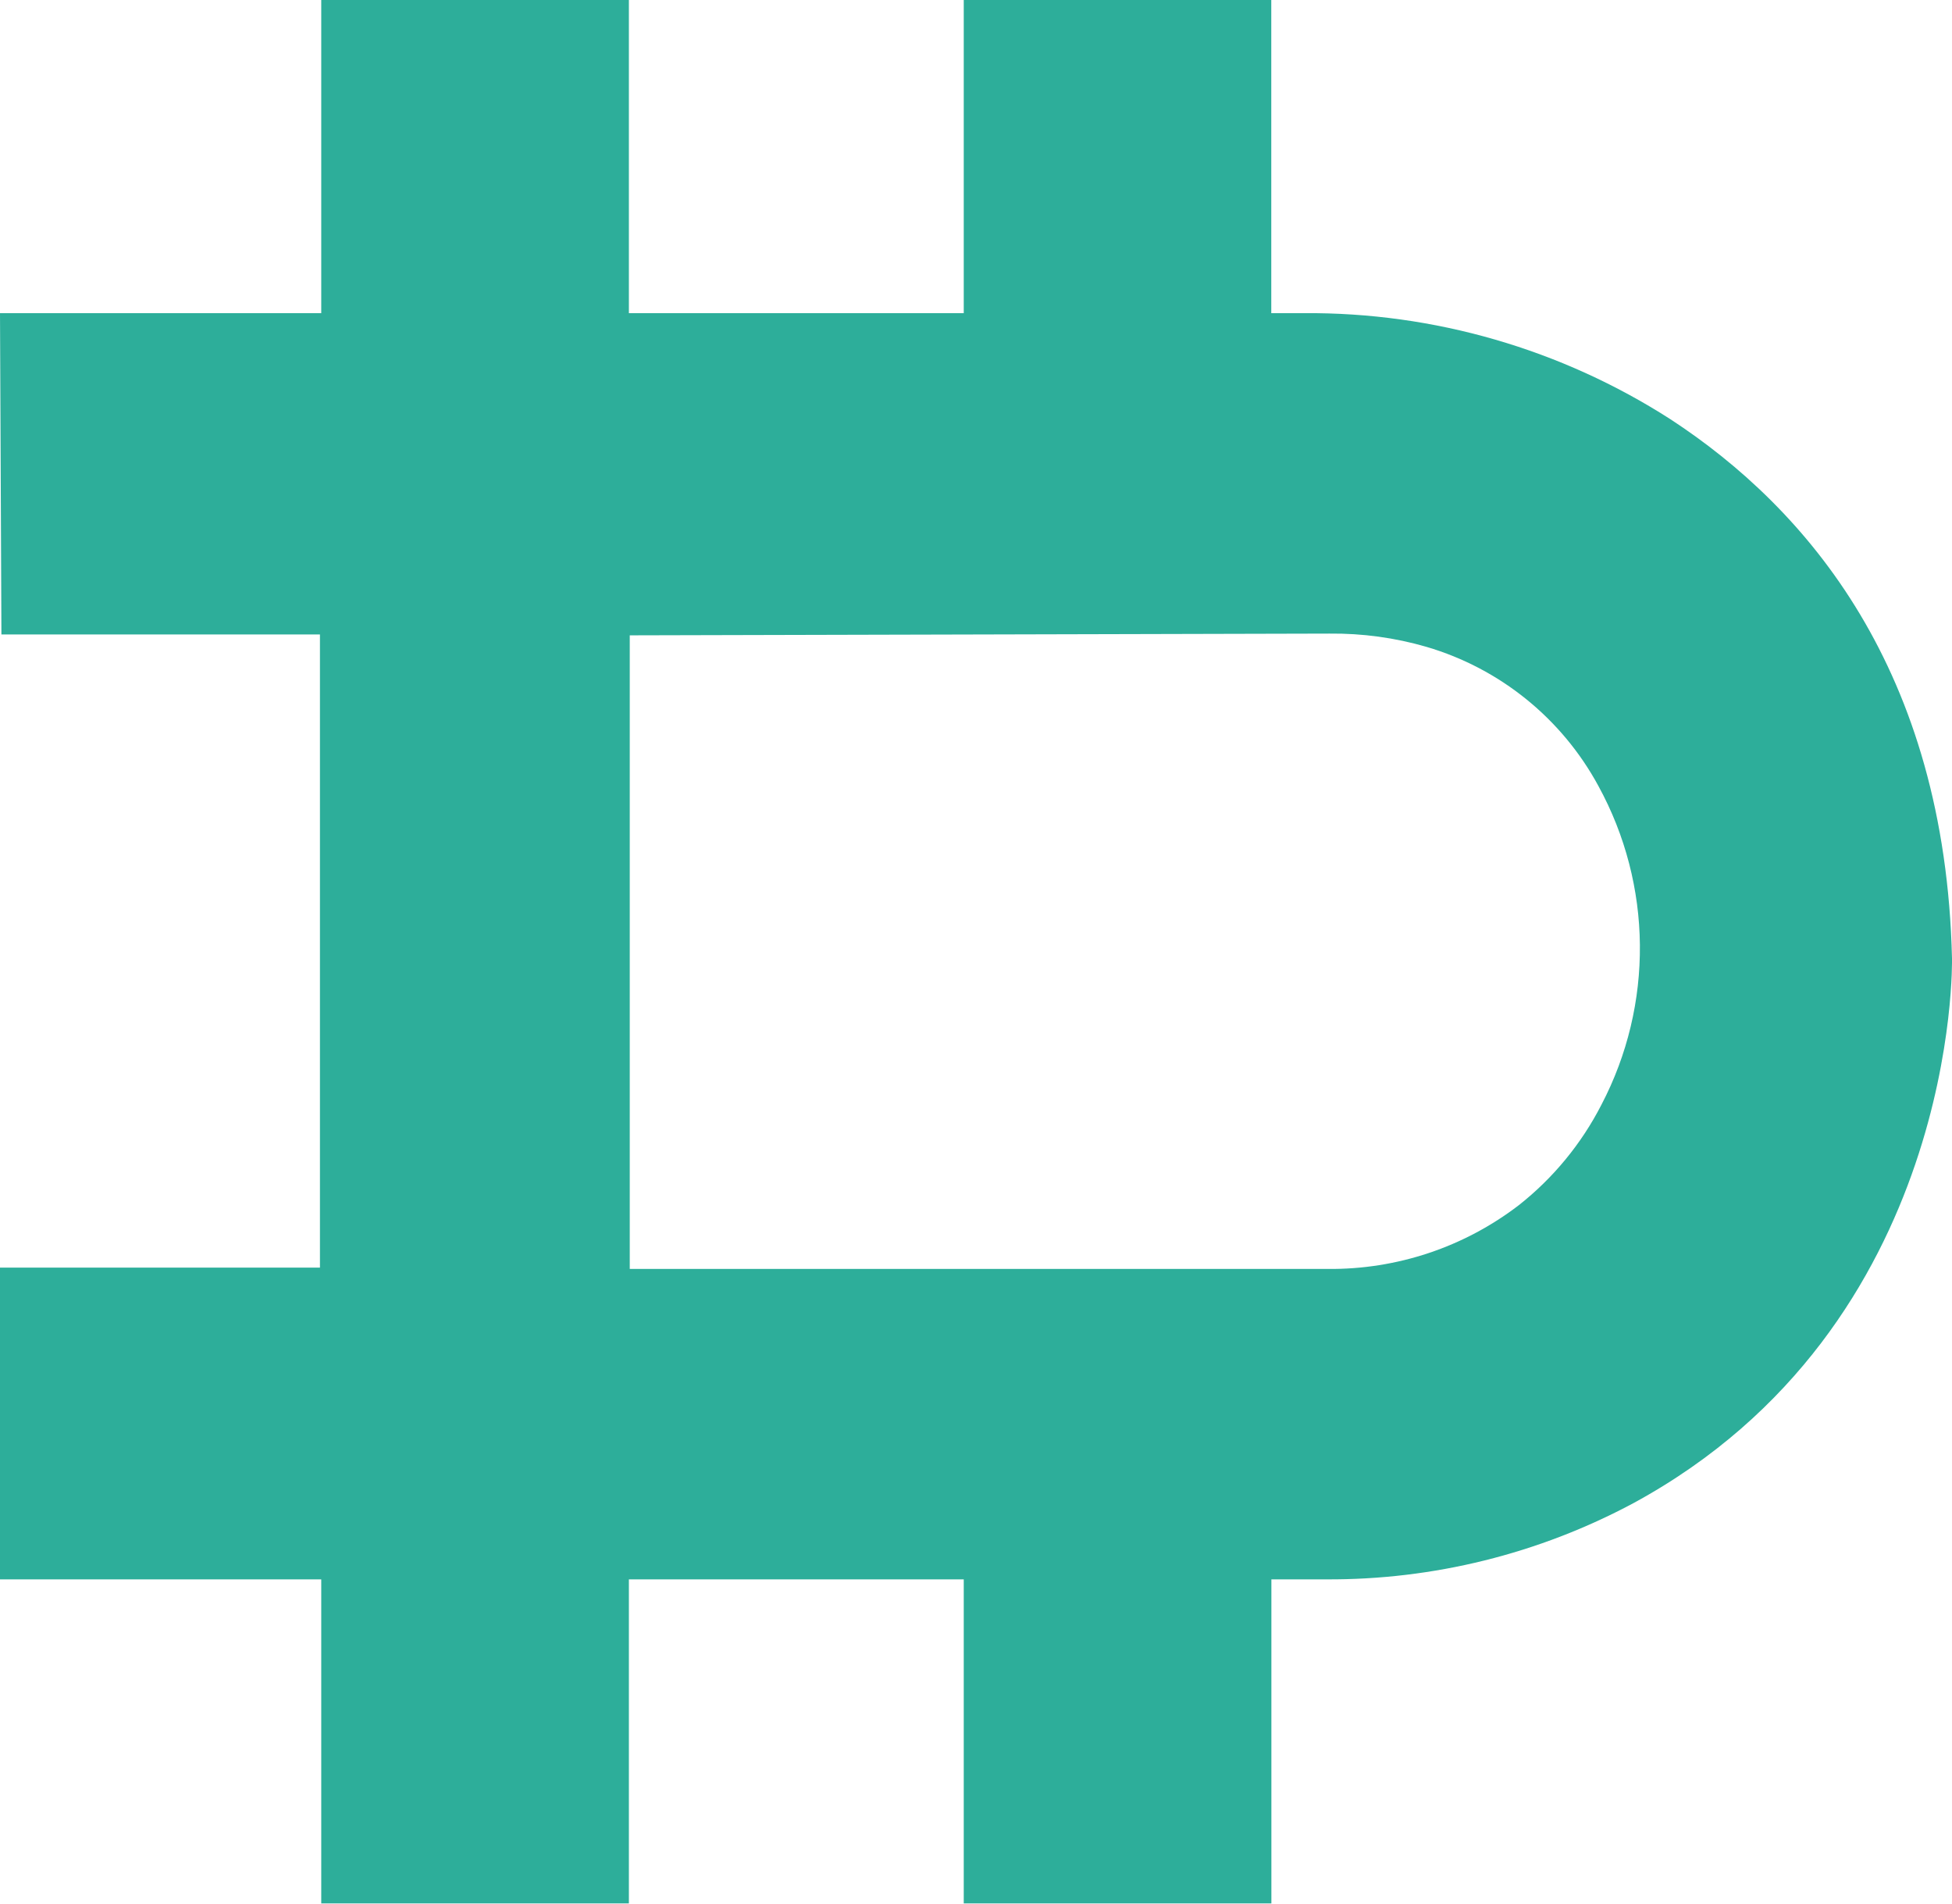
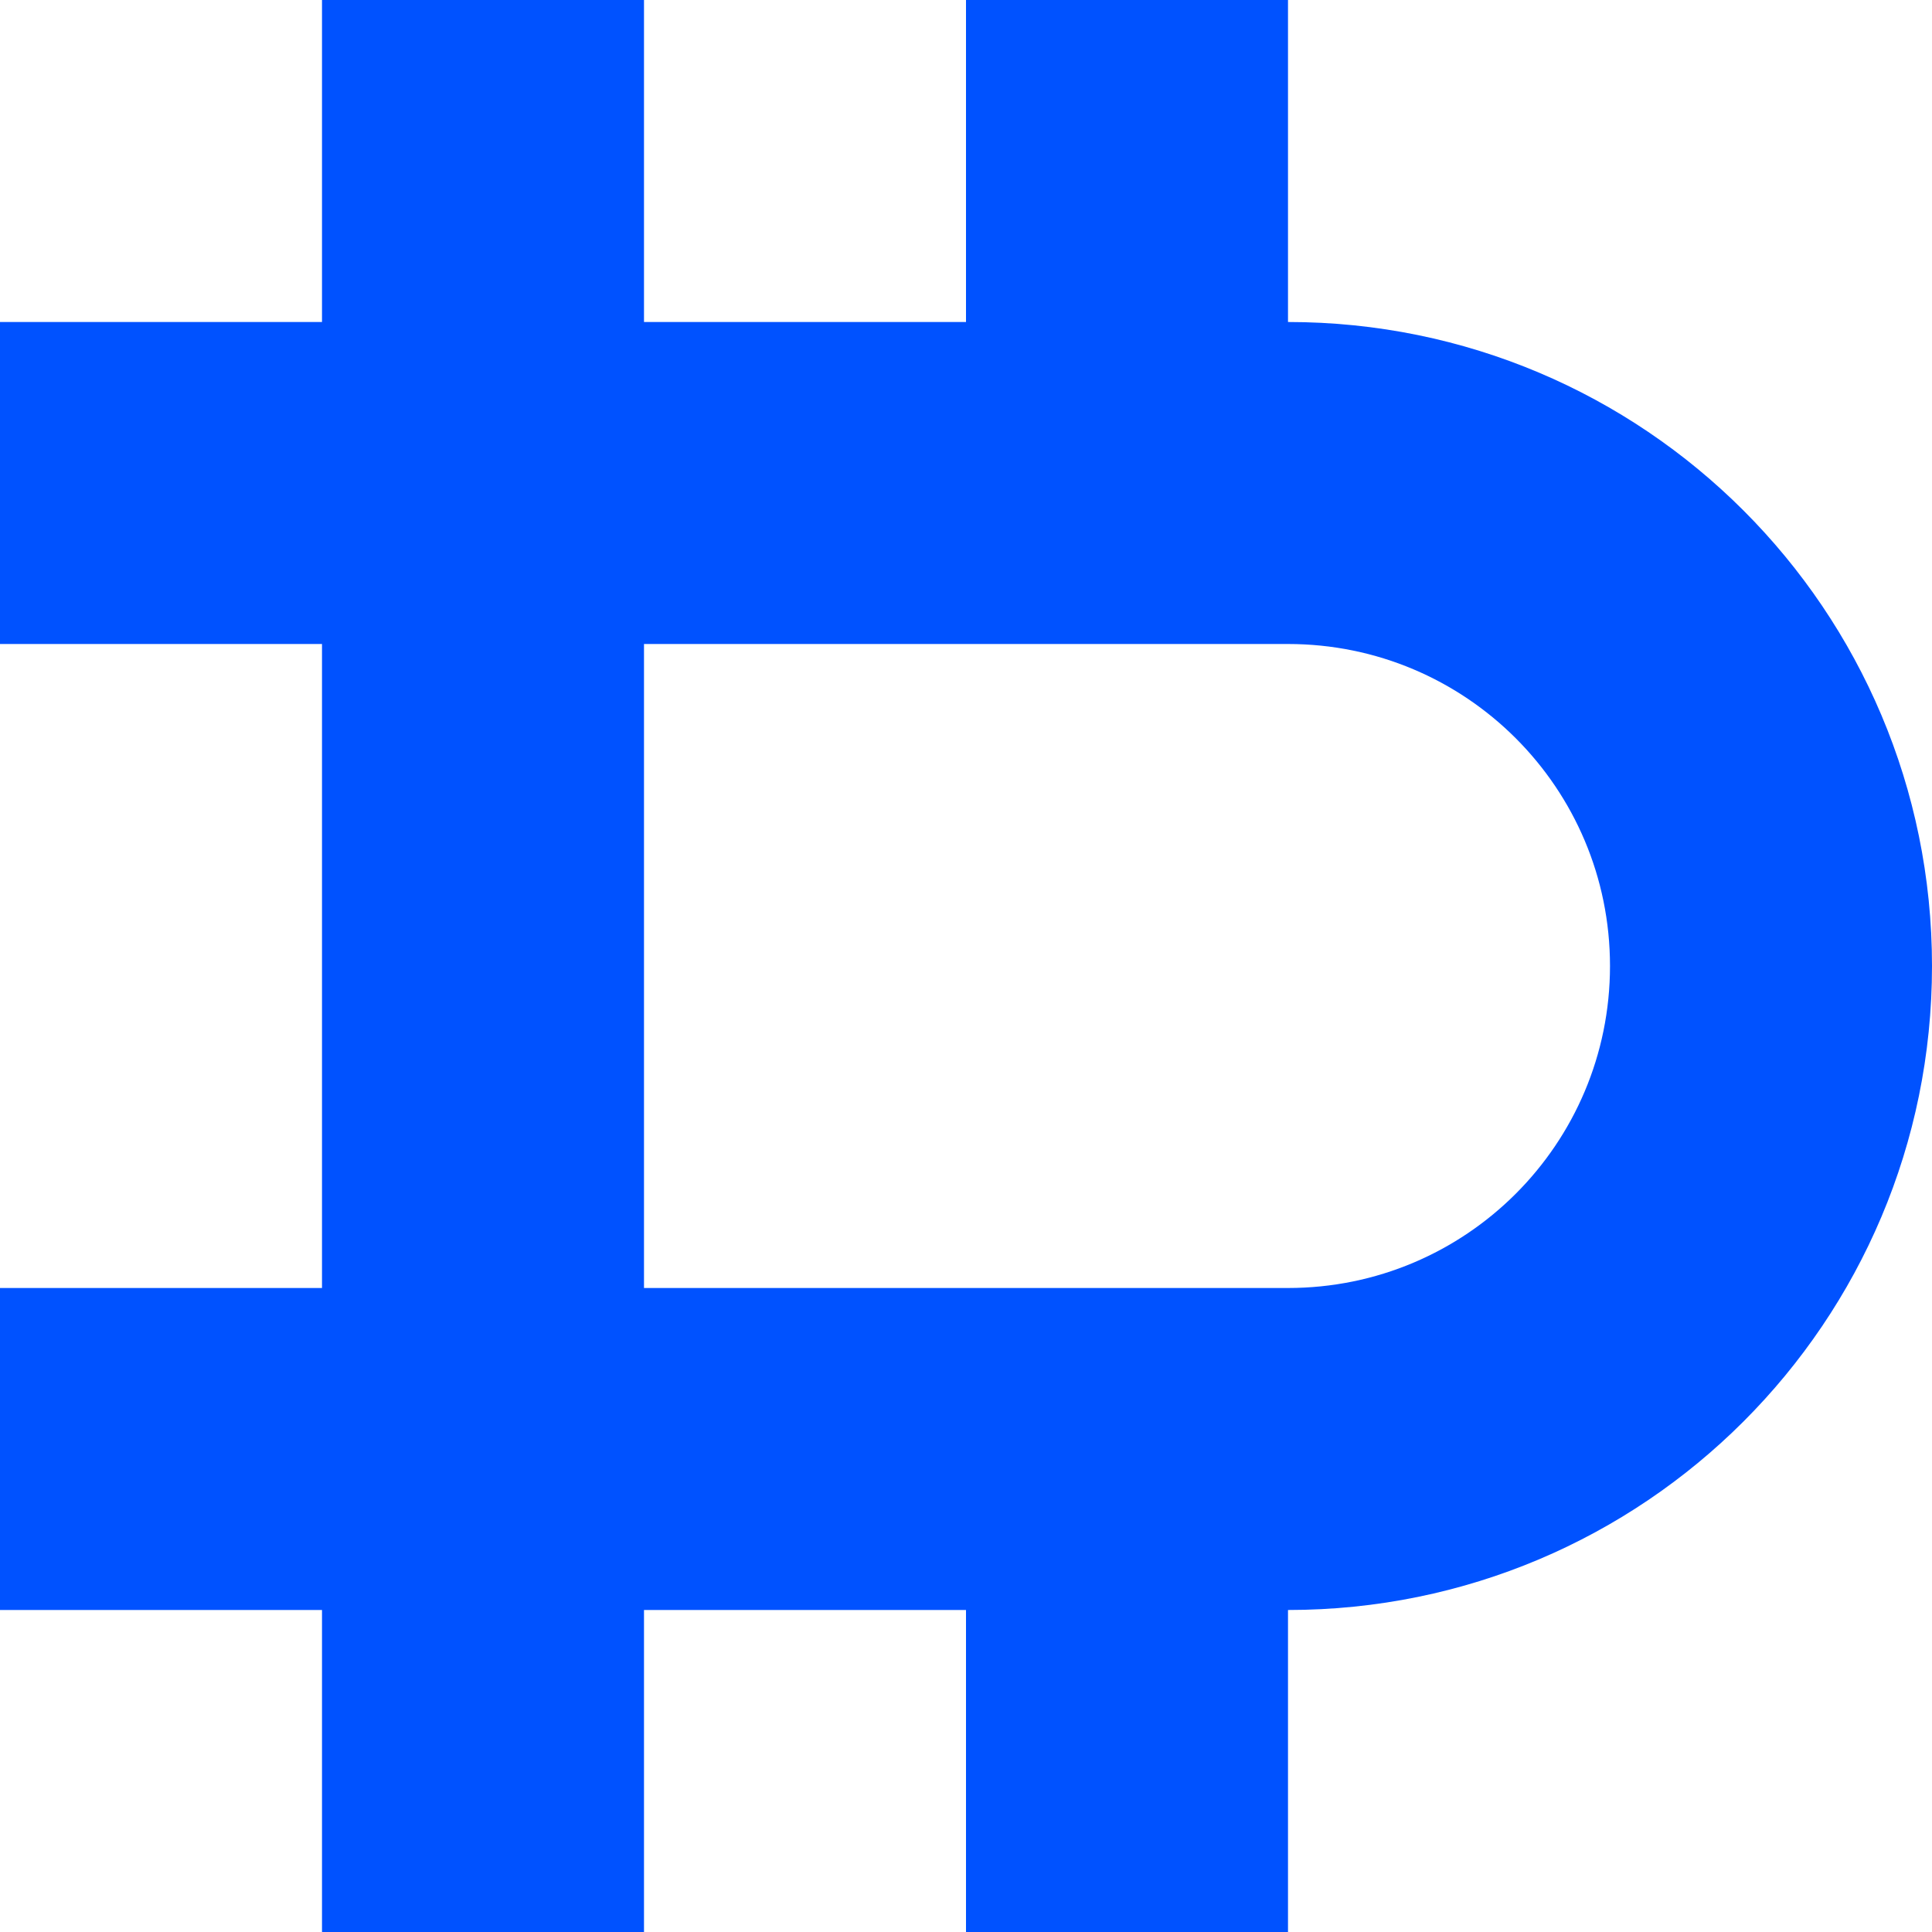
- <svg xmlns="http://www.w3.org/2000/svg" viewBox="0 0 179.25 174.75">
-   <path d="m131 59.39a30.73 30.73 0 0 0 -8.89-1.22l-64.26.16v58.17h64.09a28.37 28.37 0 0 0 17.56-5.86 28 28 0 0 0 7.58-9.22 31 31 0 0 0 -.3-29.26 26.43 26.43 0 0 0 -15.78-12.77z" fill="none" />
-   <path d="m179.25 88c-.62-26.5-13.31-41.31-25.84-49.5a61.49 61.49 0 0 0 -33.67-9.75h-3v-28.75h-28.24v28.75h-30.75v-28.75h-28.25v28.75h-29.5l.13 29.5h29.25v58.13h-29.38v28.62h29.5v29.75h28.25v-29.75h30.75v29.75h28.25v-29.75h5a59.09 59.09 0 0 0 28.25-7c30-16.3 29.25-50 29.25-50zm-32.19 13.42a28 28 0 0 1 -7.58 9.22 28.37 28.37 0 0 1 -17.56 5.86h-64.09v-58.17l64.26-.16a30.73 30.73 0 0 1 8.91 1.22 26.43 26.43 0 0 1 15.78 12.77 31 31 0 0 1 .28 29.26z" fill="#2dae9a" />
+ <svg xmlns="http://www.w3.org/2000/svg" viewBox="0 0 216 216">
+   <path fill="#0052FF" d="M36 180H0v-36h36V72H0V36h36V0h36v36h36V0h36v36c39.8 0 72 32.2 72 72s-32.2 72-72 72v36h-36v-36H72v36H36v-36Zm36-36h72c19.9 0 36-16.1 36-36s-16.1-36-36-36H72v72Z" />
</svg>
